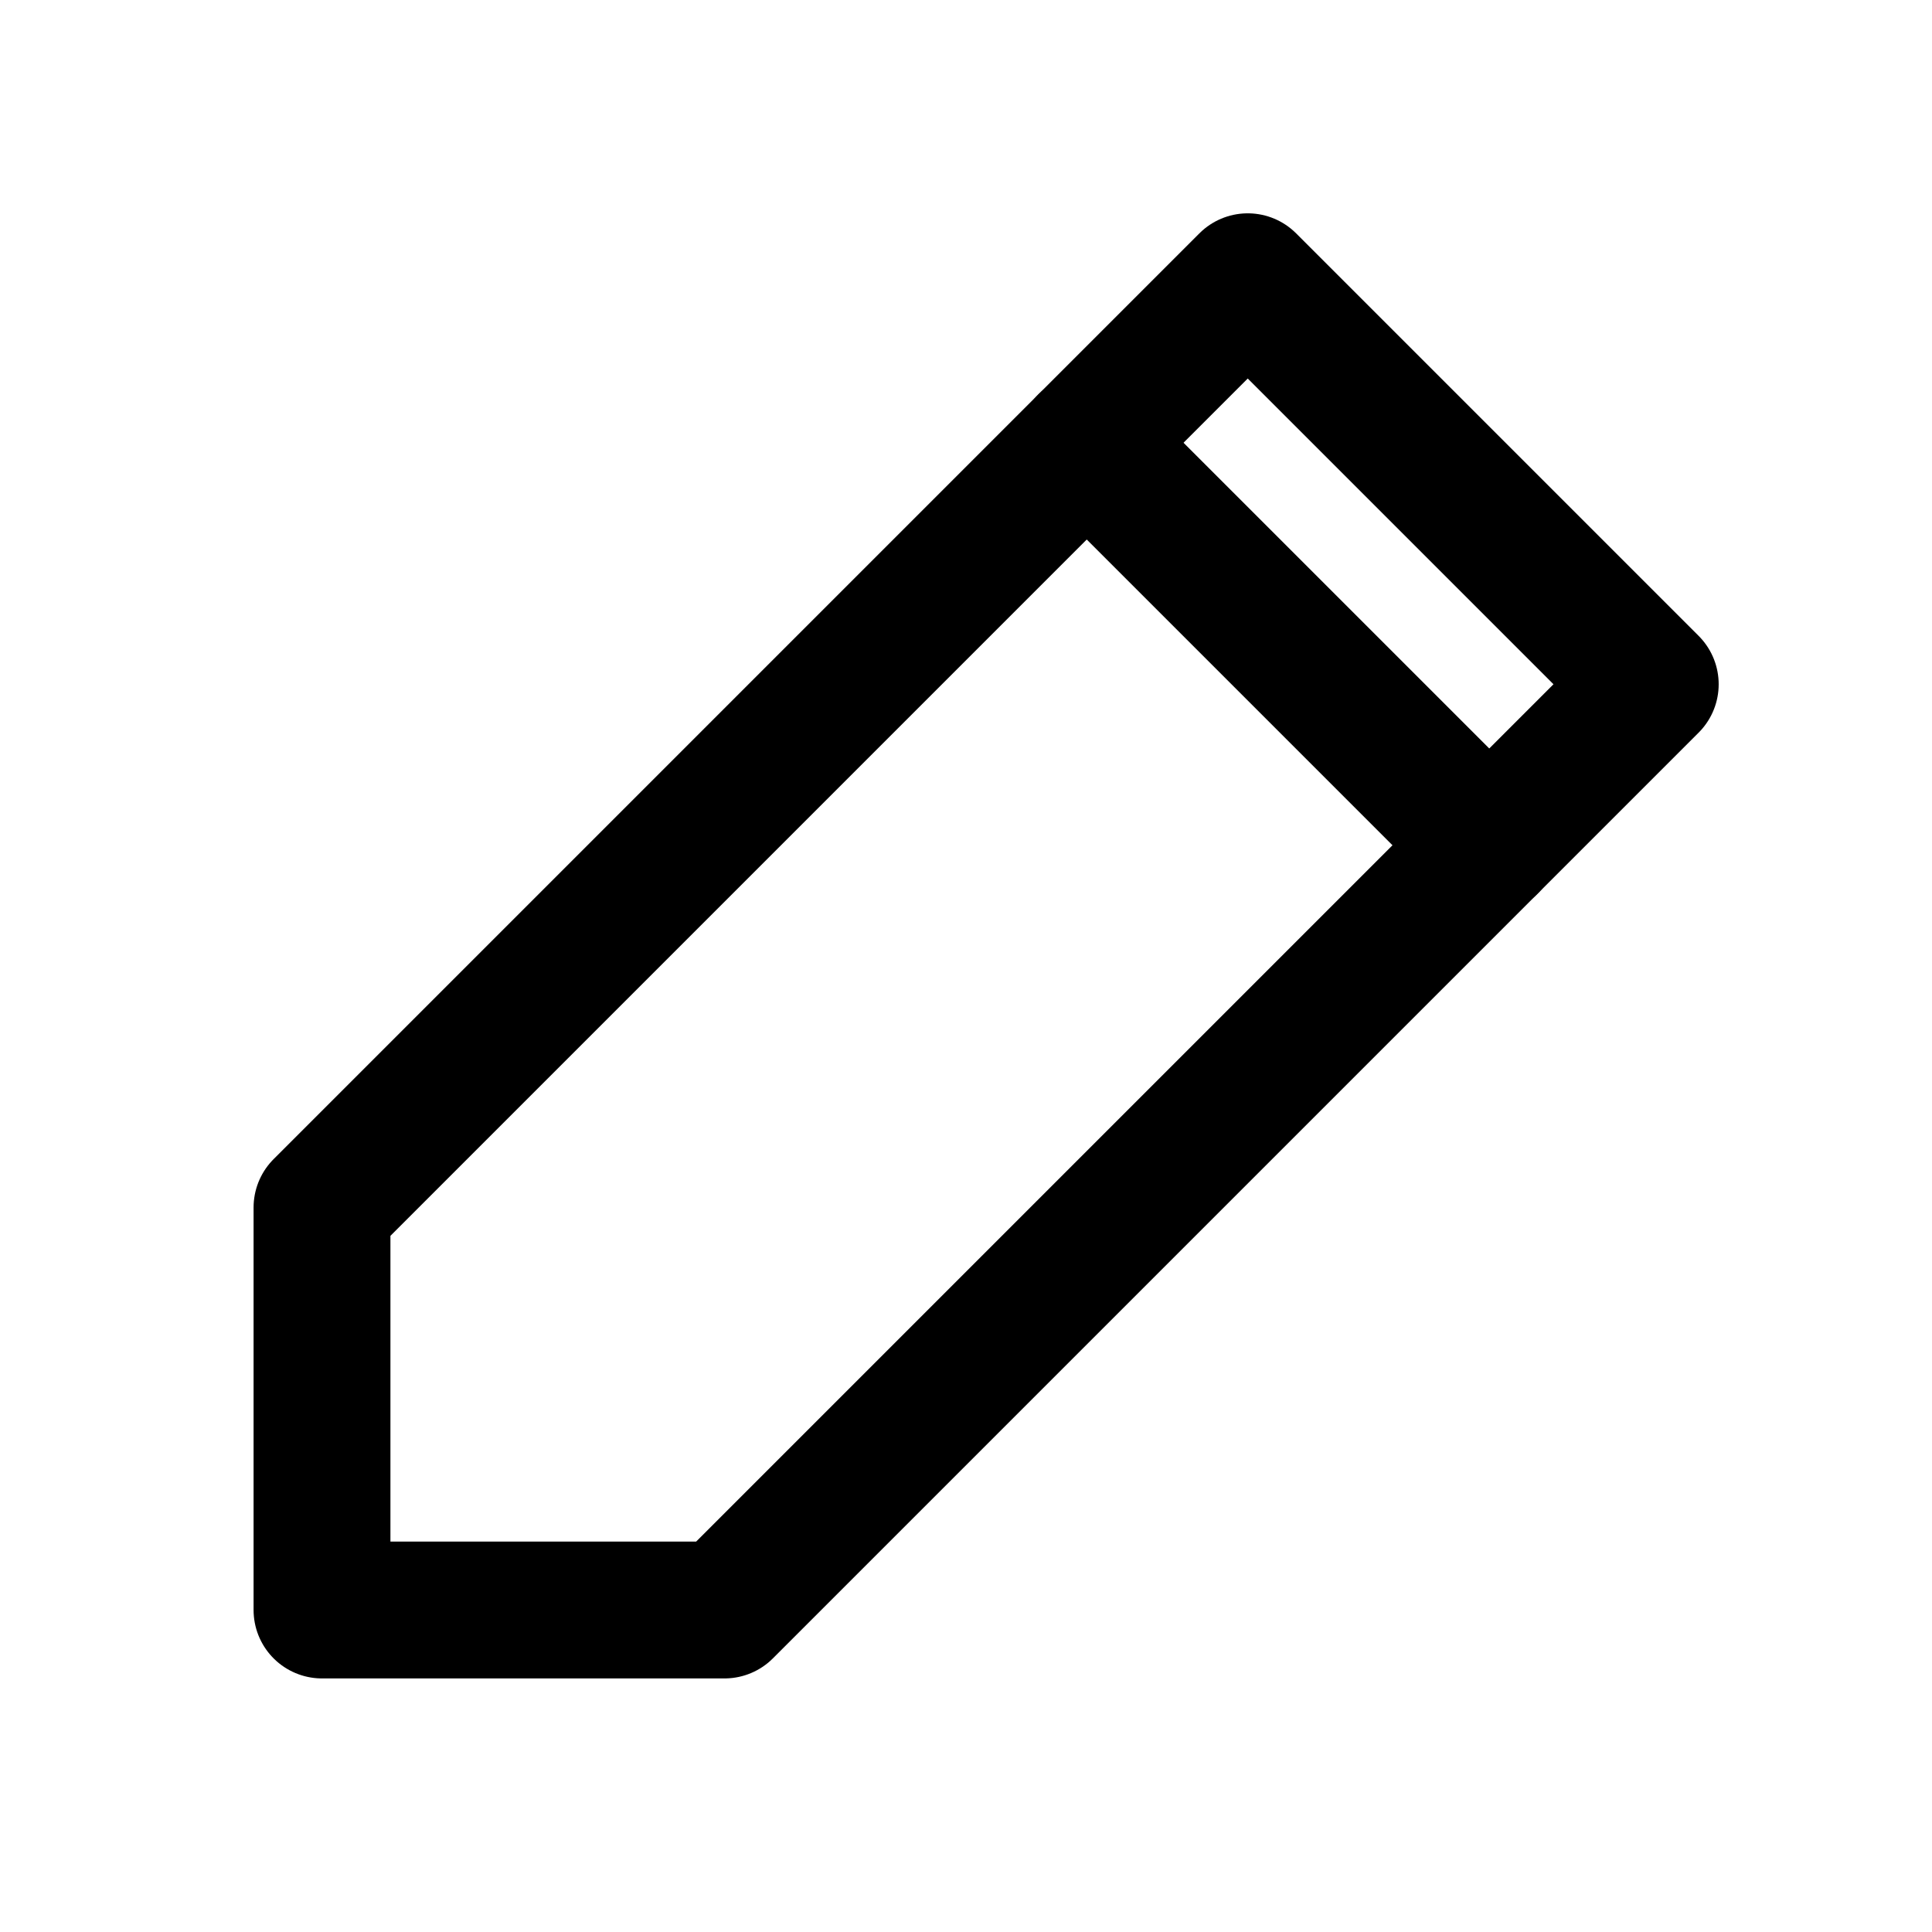
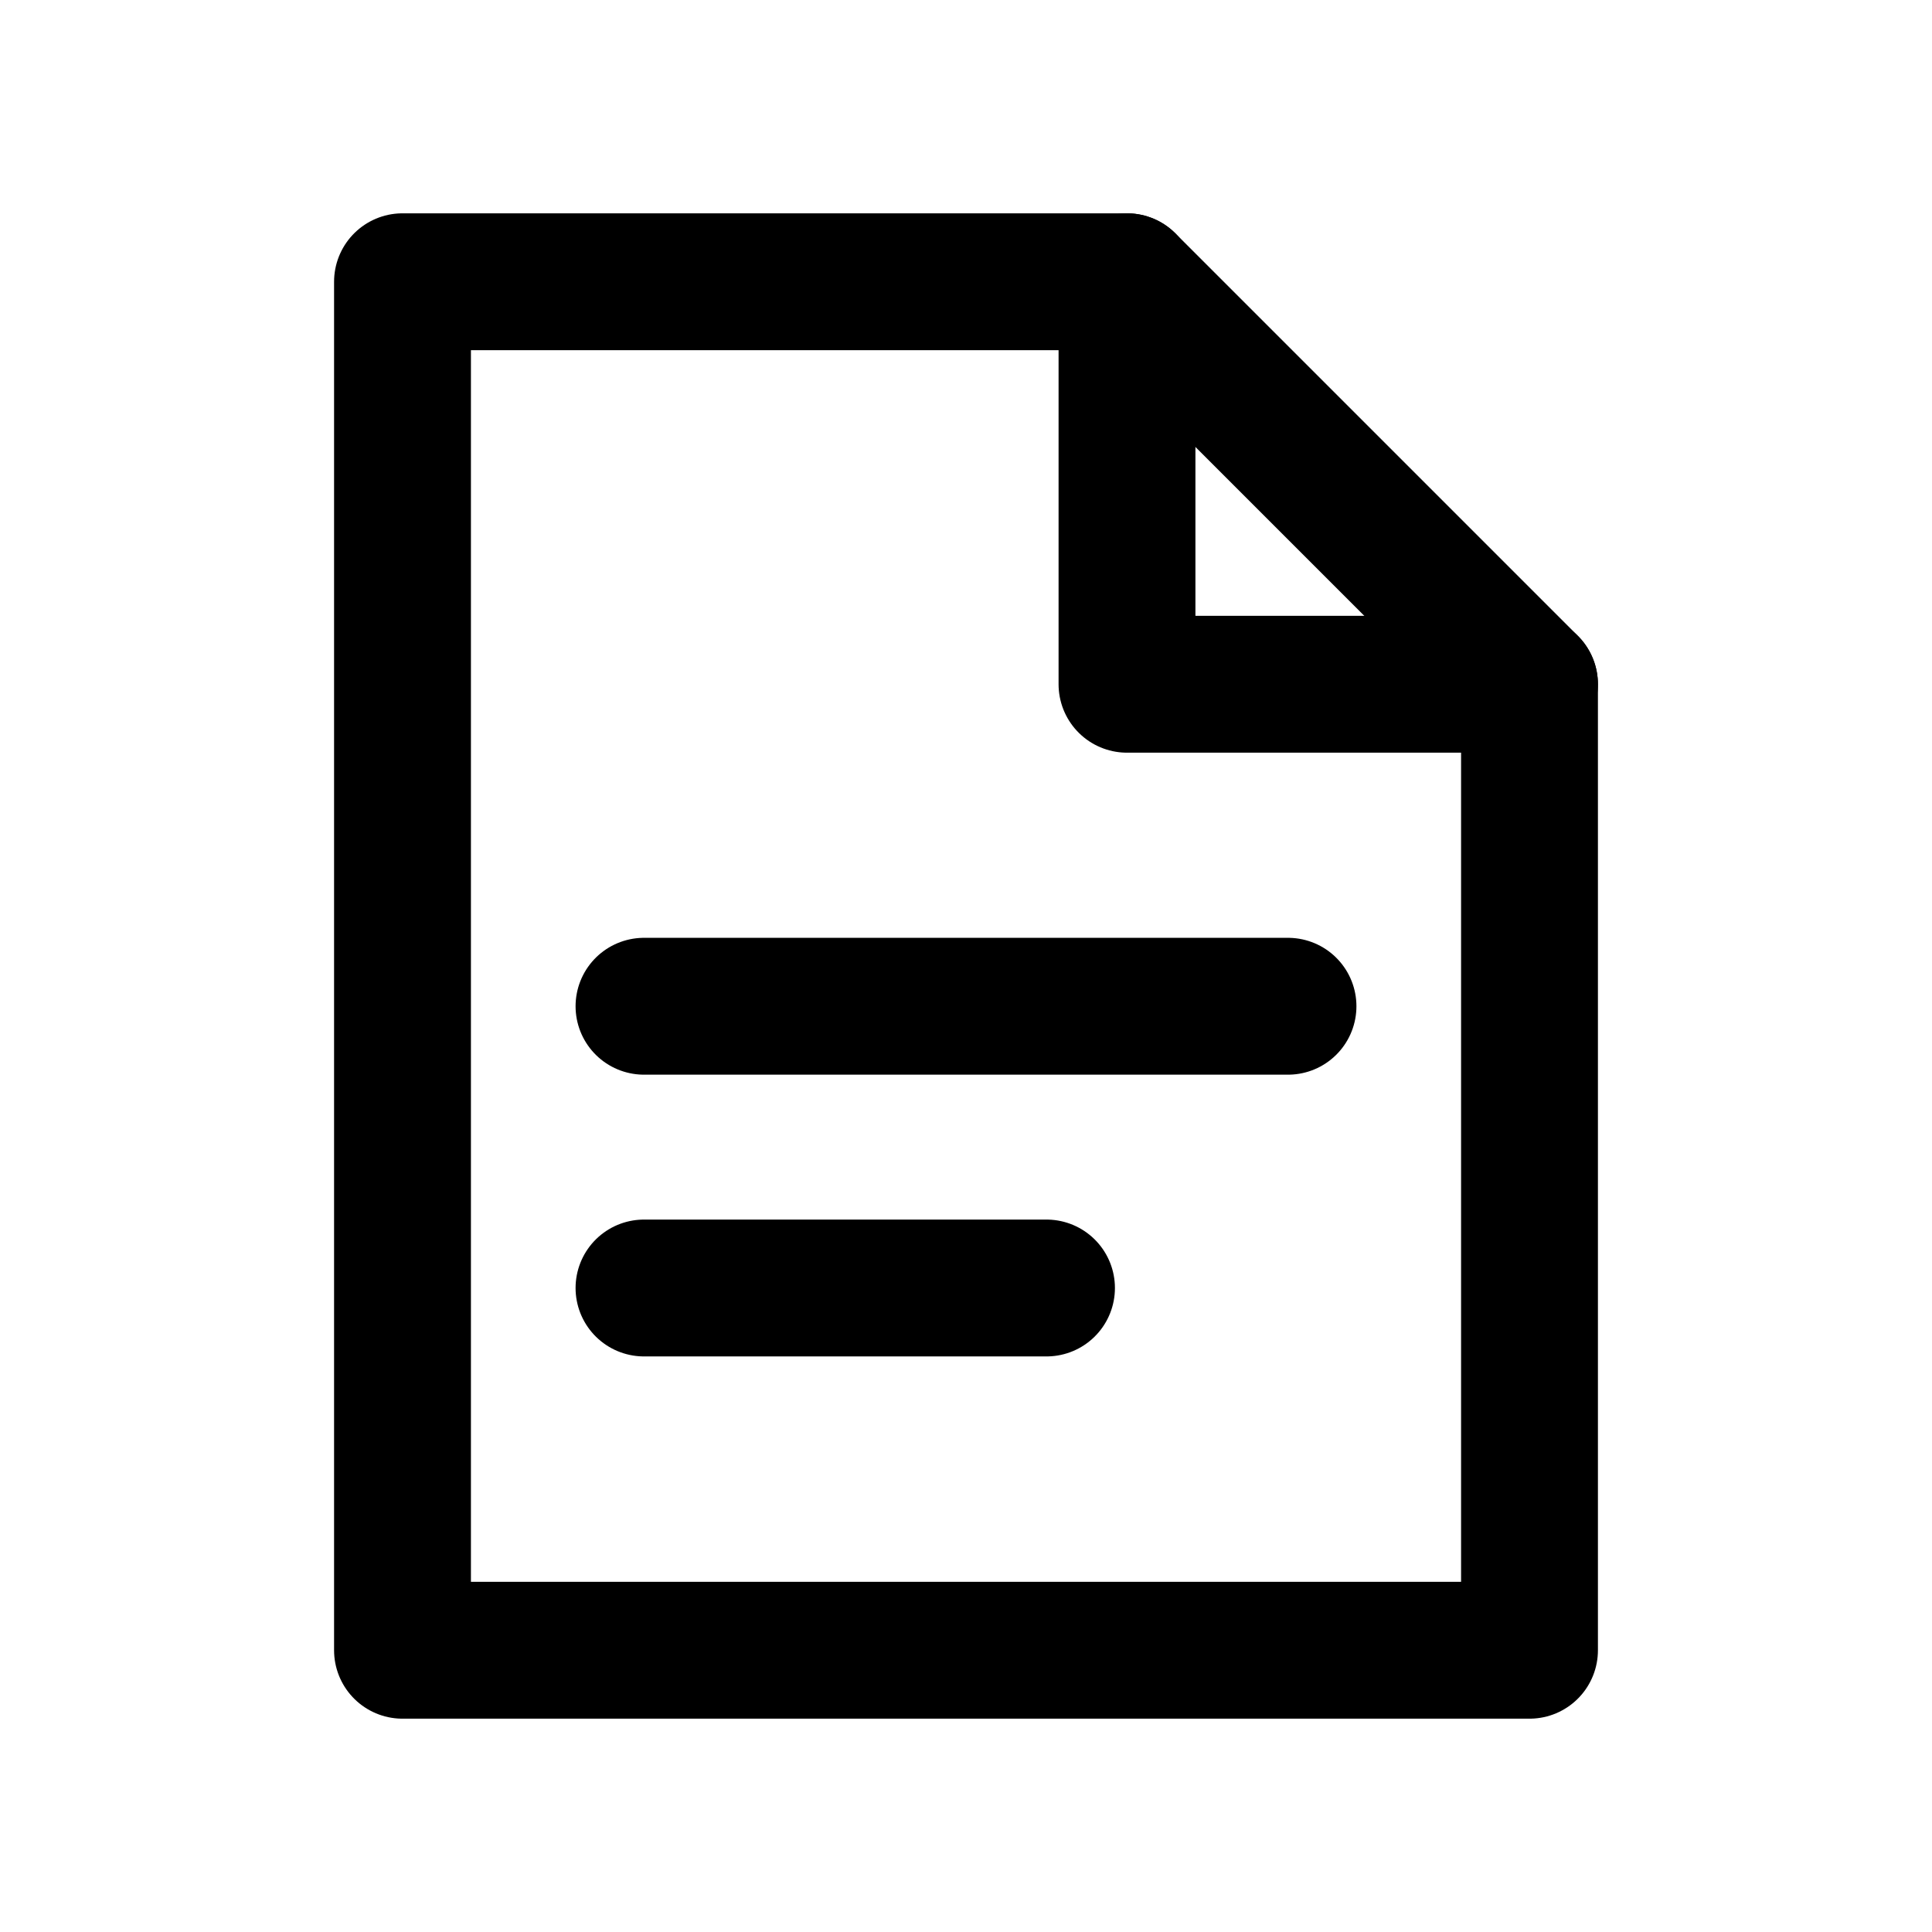
- <svg xmlns="http://www.w3.org/2000/svg" viewBox="0 0 24 24" fill="none" stroke="currentColor" stroke-width="1.7" stroke-linecap="round" stroke-linejoin="round" role="img" aria-hidden="true">
-   <path d="M15.5 3.5l5 5L9 20H4v-5z" />
-   <path d="M13.5 5.5l5 5" />
+ <svg xmlns="http://www.w3.org/2000/svg" viewBox="0 0 24 24" fill="none" stroke="currentColor" stroke-width="1.7" stroke-linecap="round" stroke-linejoin="round" aria-hidden="true" focusable="false">
+   <path d="M5 3.5h9l5 5v12H5Z" />
+   <path d="M14 3.5v5h5" />
+   <path d="M8 12.5h8M8 16h5" />
</svg>
